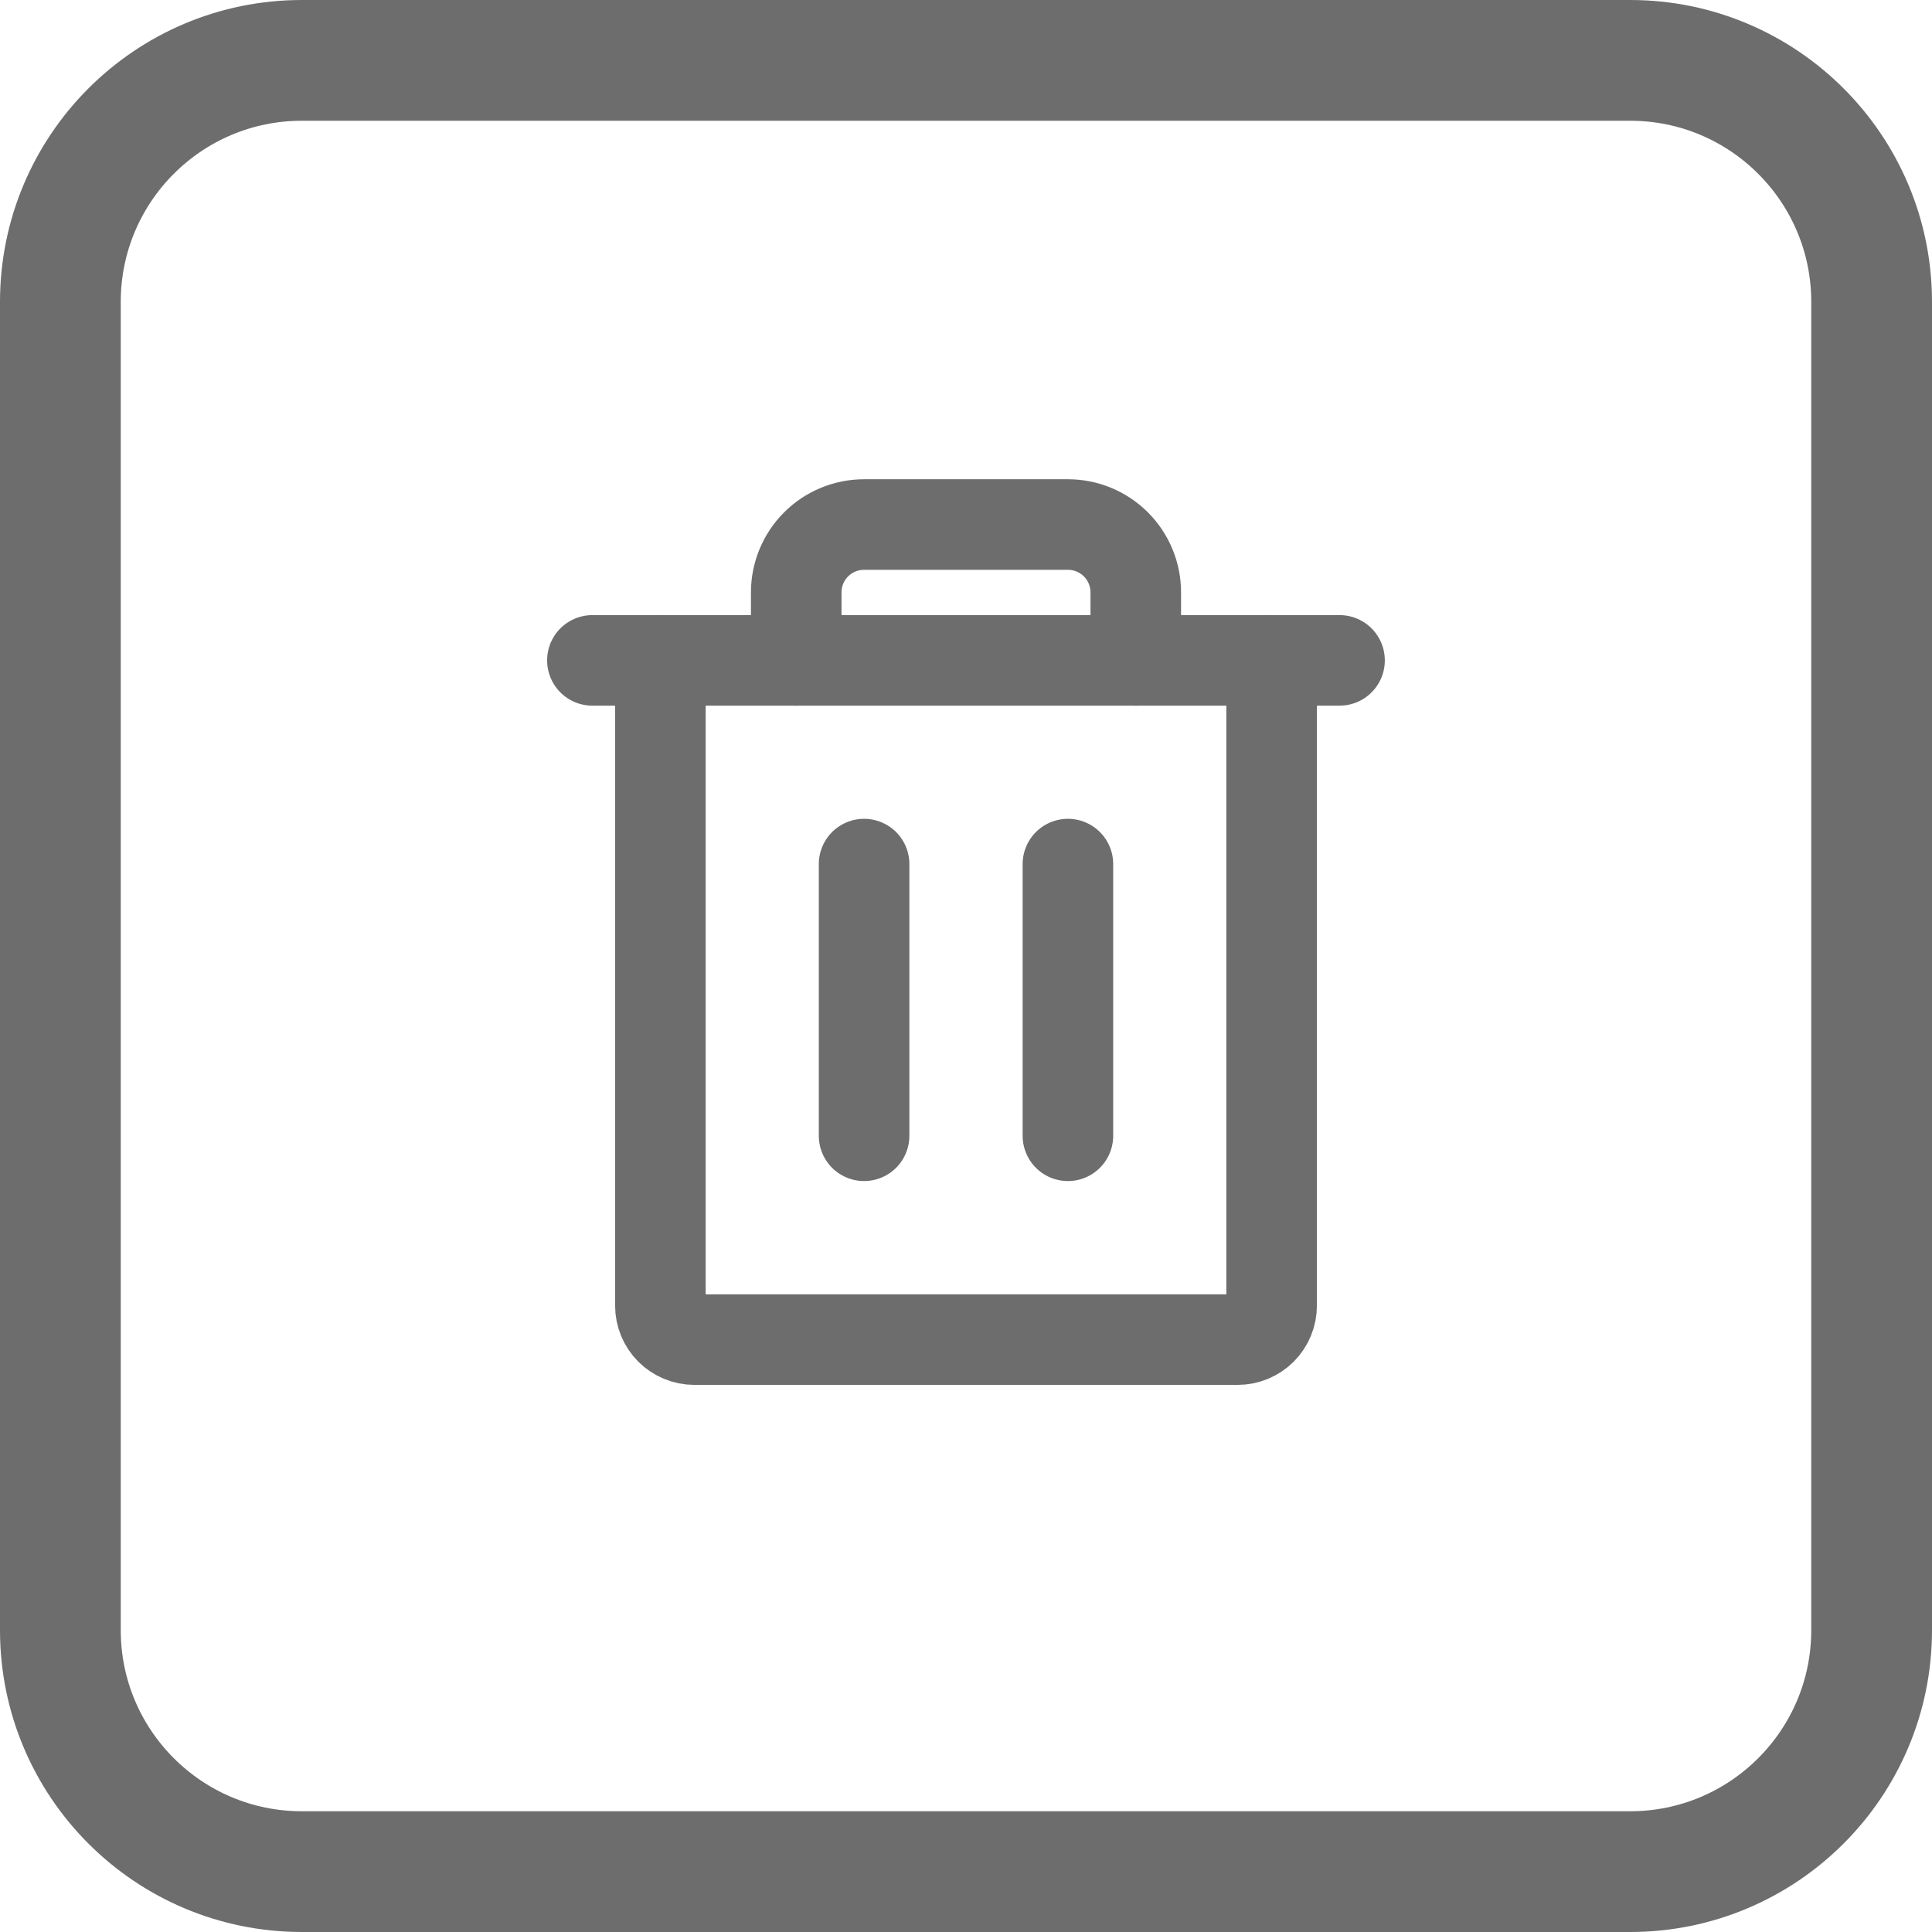
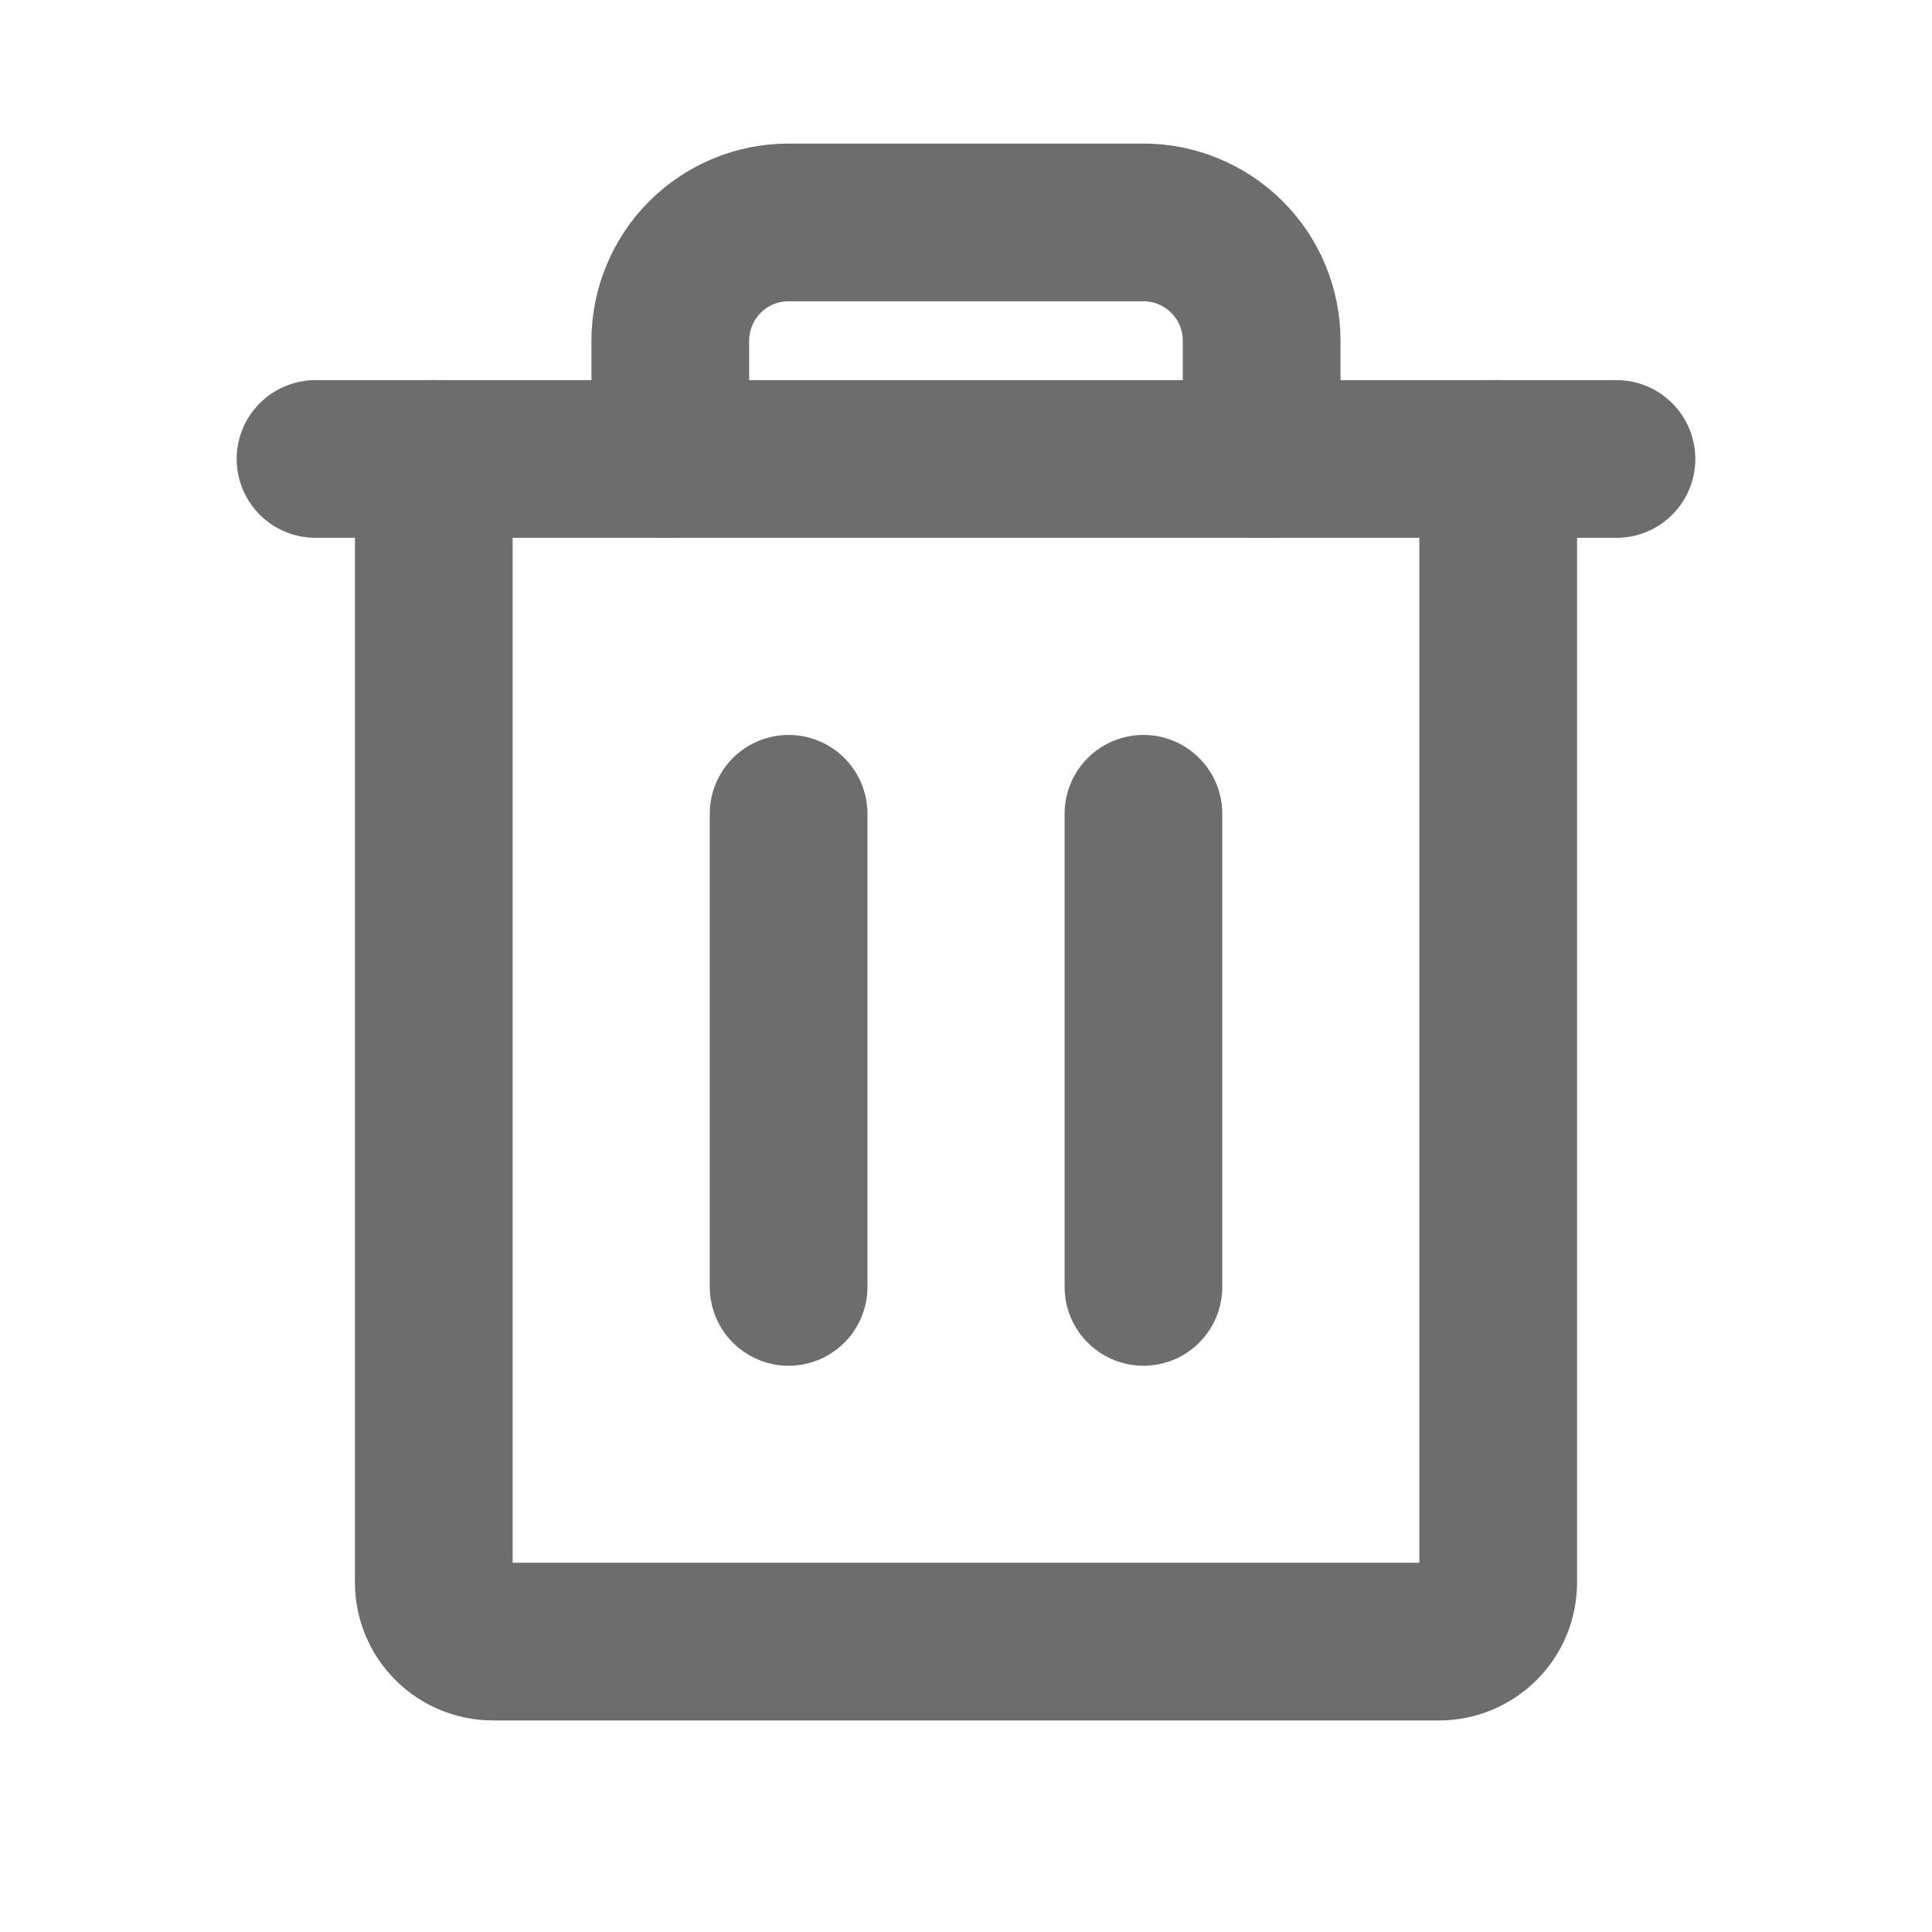
- <svg xmlns="http://www.w3.org/2000/svg" width="32" height="32" viewBox="0 0 32 32" fill="none">
-   <rect x="1" y="1" width="30" height="30" rx="4" stroke="#6D6D6D" stroke-width="2" />
-   <path d="M22.187 10.938L9.812 10.938" stroke="#6D6D6D" stroke-width="1.5" stroke-linecap="round" stroke-linejoin="round" />
-   <path d="M14.312 14.312V18.812" stroke="#6D6D6D" stroke-width="1.5" stroke-linecap="round" stroke-linejoin="round" />
-   <path d="M17.688 14.312V18.812" stroke="#6D6D6D" stroke-width="1.5" stroke-linecap="round" stroke-linejoin="round" />
-   <path d="M21.062 10.938V21.625C21.062 21.774 21.003 21.917 20.898 22.023C20.792 22.128 20.649 22.188 20.5 22.188H11.5C11.351 22.188 11.208 22.128 11.102 22.023C10.997 21.917 10.938 21.774 10.938 21.625V10.938" stroke="#6D6D6D" stroke-width="1.5" stroke-linecap="round" stroke-linejoin="round" />
-   <path d="M18.812 10.938V9.812C18.812 9.514 18.694 9.228 18.483 9.017C18.272 8.806 17.986 8.688 17.688 8.688H14.312C14.014 8.688 13.728 8.806 13.517 9.017C13.306 9.228 13.188 9.514 13.188 9.812V10.938" stroke="#6D6D6D" stroke-width="1.5" stroke-linecap="round" stroke-linejoin="round" />
+ <svg xmlns="http://www.w3.org/2000/svg" width="32" height="32" viewBox="0 0 32 32" fill="none" version="1.1" id="svg14">
+   <defs id="defs18" />
+   <path d="M 26.774,7.602 H 5.226" id="path4" style="stroke:#6d6d6d;stroke-width:2.612;stroke-linecap:round;stroke-linejoin:round" />
+   <path d="m 13.062,13.479 v 7.836" id="path6" style="stroke:#6d6d6d;stroke-width:2.612;stroke-linecap:round;stroke-linejoin:round" />
+   <path d="m 18.939,13.479 v 7.836" id="path8" style="stroke:#6d6d6d;stroke-width:2.612;stroke-linecap:round;stroke-linejoin:round" />
+   <path d="M 24.815,7.602 V 26.211 c 0,0.26 -0.103,0.509 -0.287,0.692 -0.184,0.184 -0.433,0.287 -0.692,0.287 H 8.165 c -0.26,0 -0.509,-0.103 -0.692,-0.287 C 7.288,26.72 7.185,26.471 7.185,26.211 V 7.602" id="path10" style="stroke:#6d6d6d;stroke-width:2.612;stroke-linecap:round;stroke-linejoin:round" />
+   <path d="M 20.897,7.602 V 5.643 c 0,-0.52 -0.206,-1.018 -0.574,-1.385 -0.367,-0.367 -0.866,-0.574 -1.385,-0.574 h -5.877 c -0.52,0 -1.018,0.206 -1.385,0.574 -0.367,0.367 -0.574,0.866 -0.574,1.385 v 1.959" id="path12" style="stroke:#6d6d6d;stroke-width:2.612;stroke-linecap:round;stroke-linejoin:round" />
</svg>
